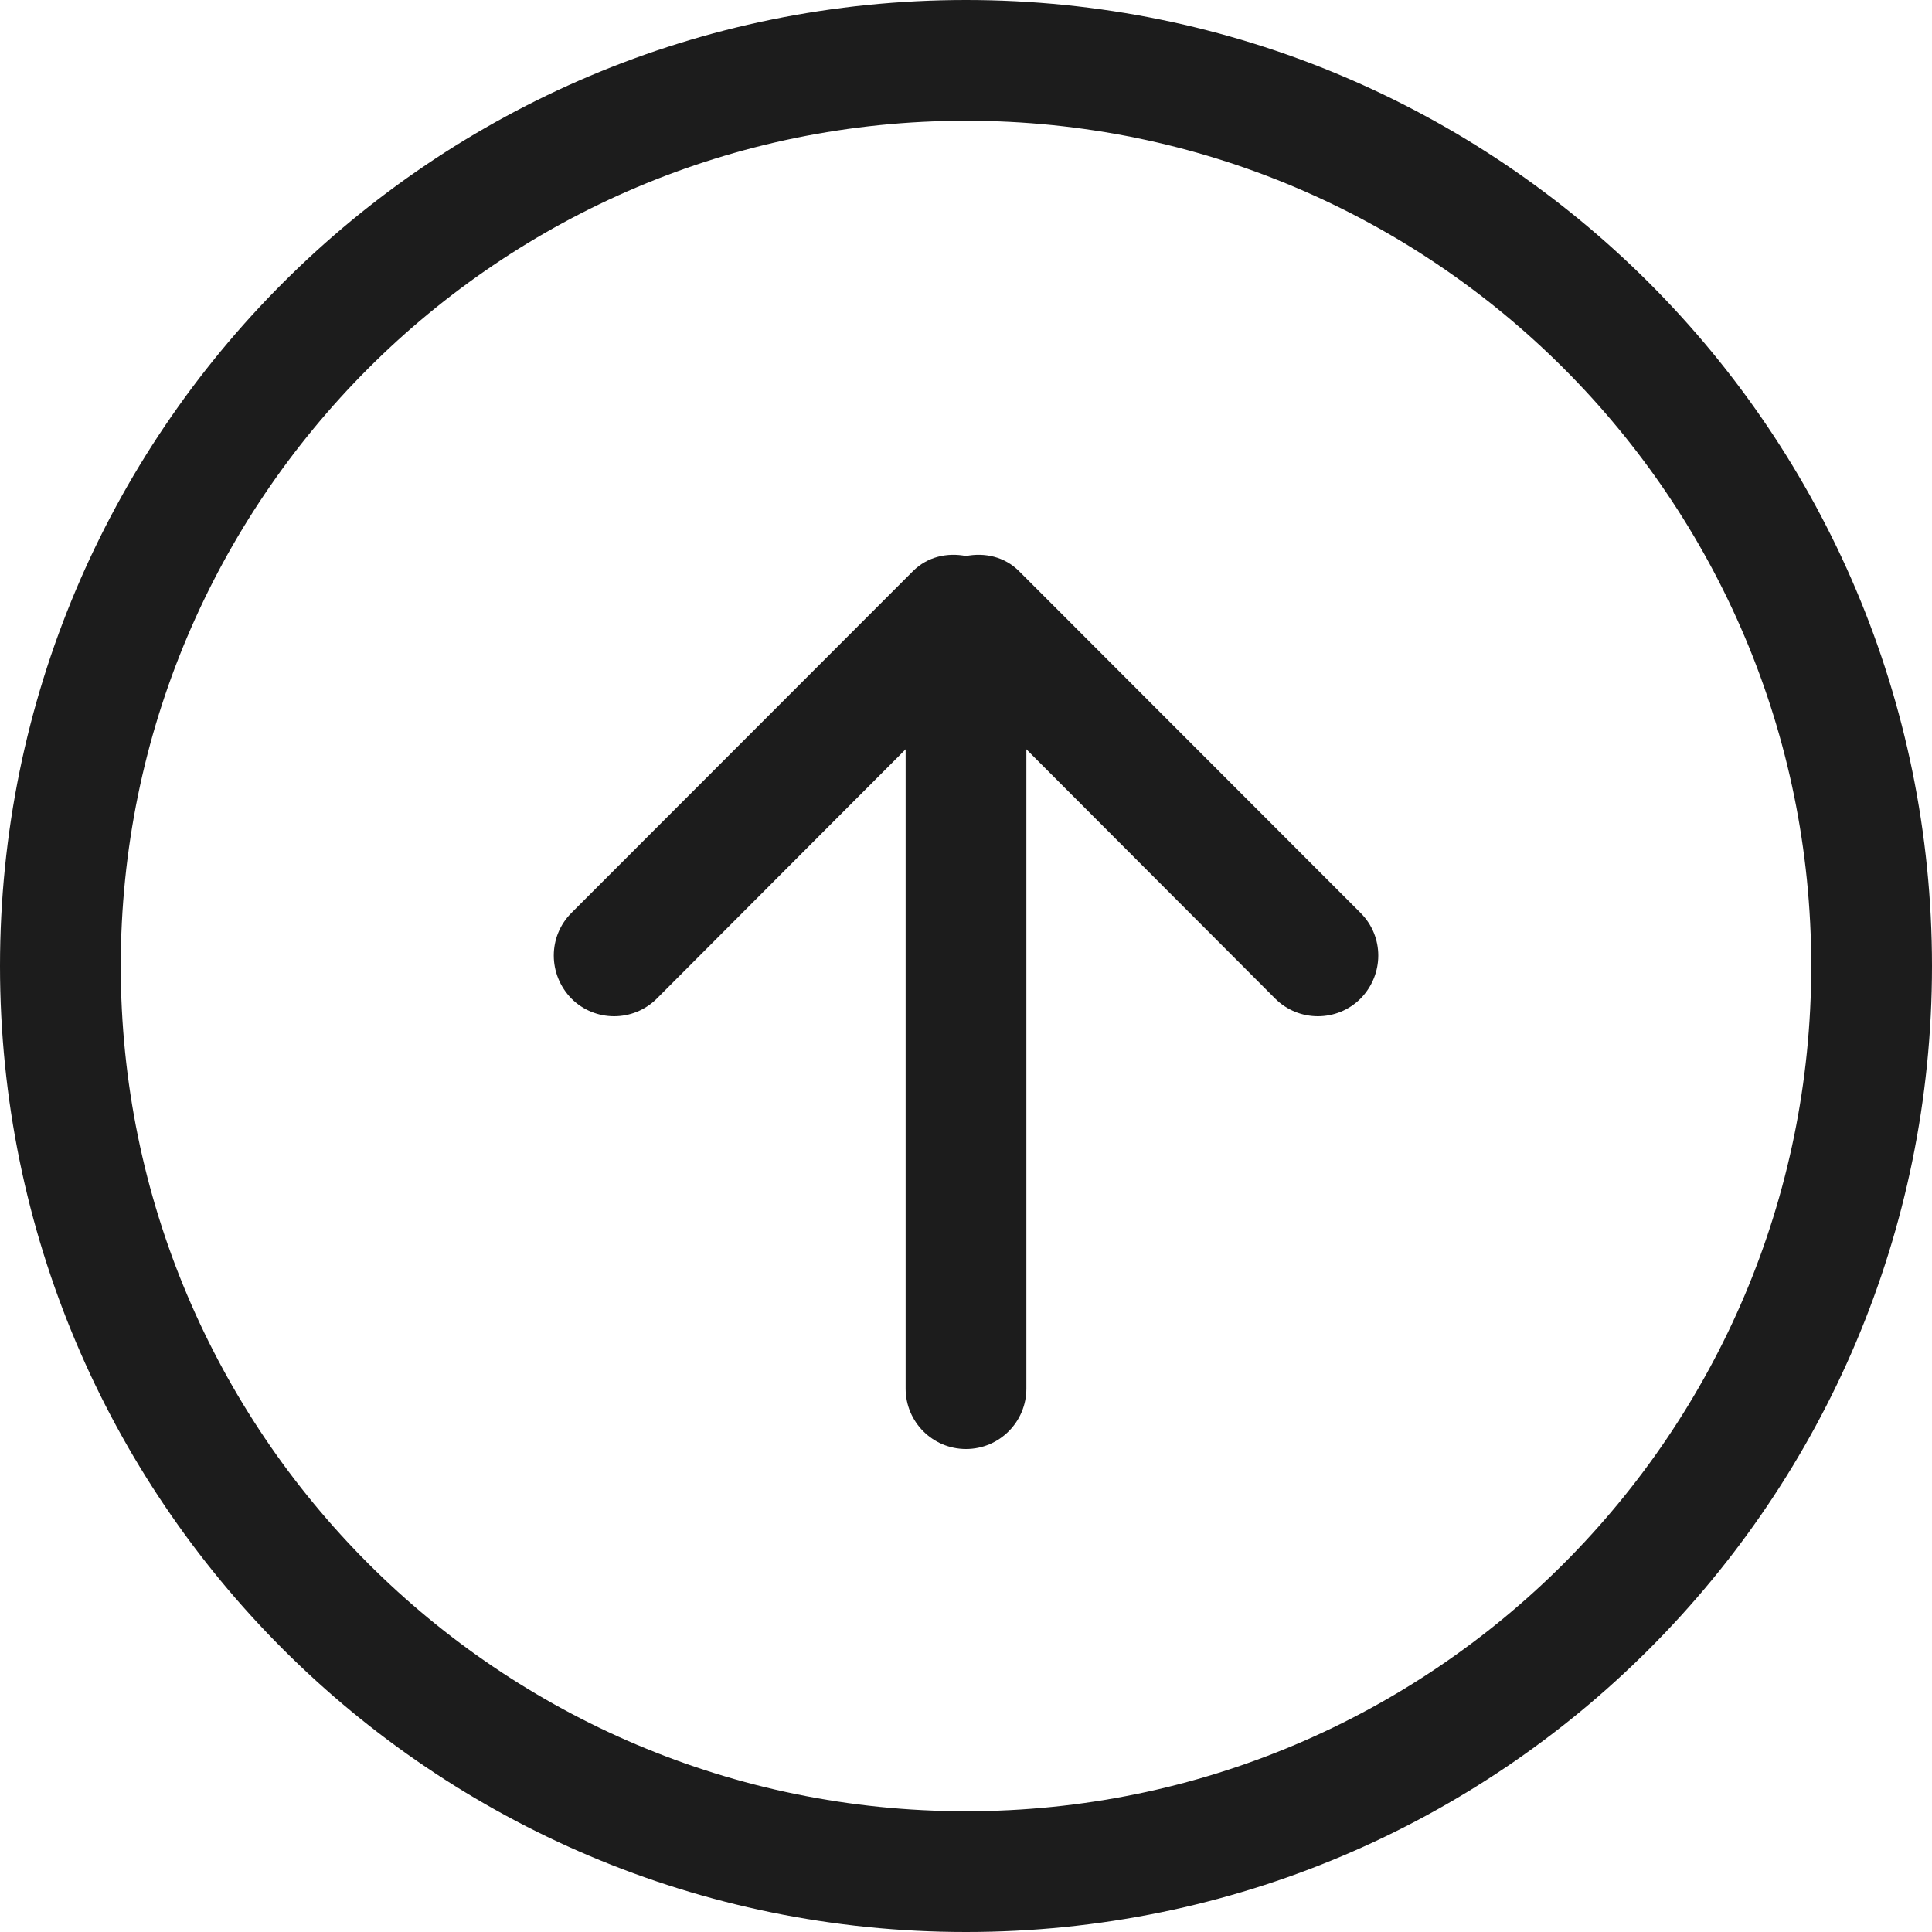
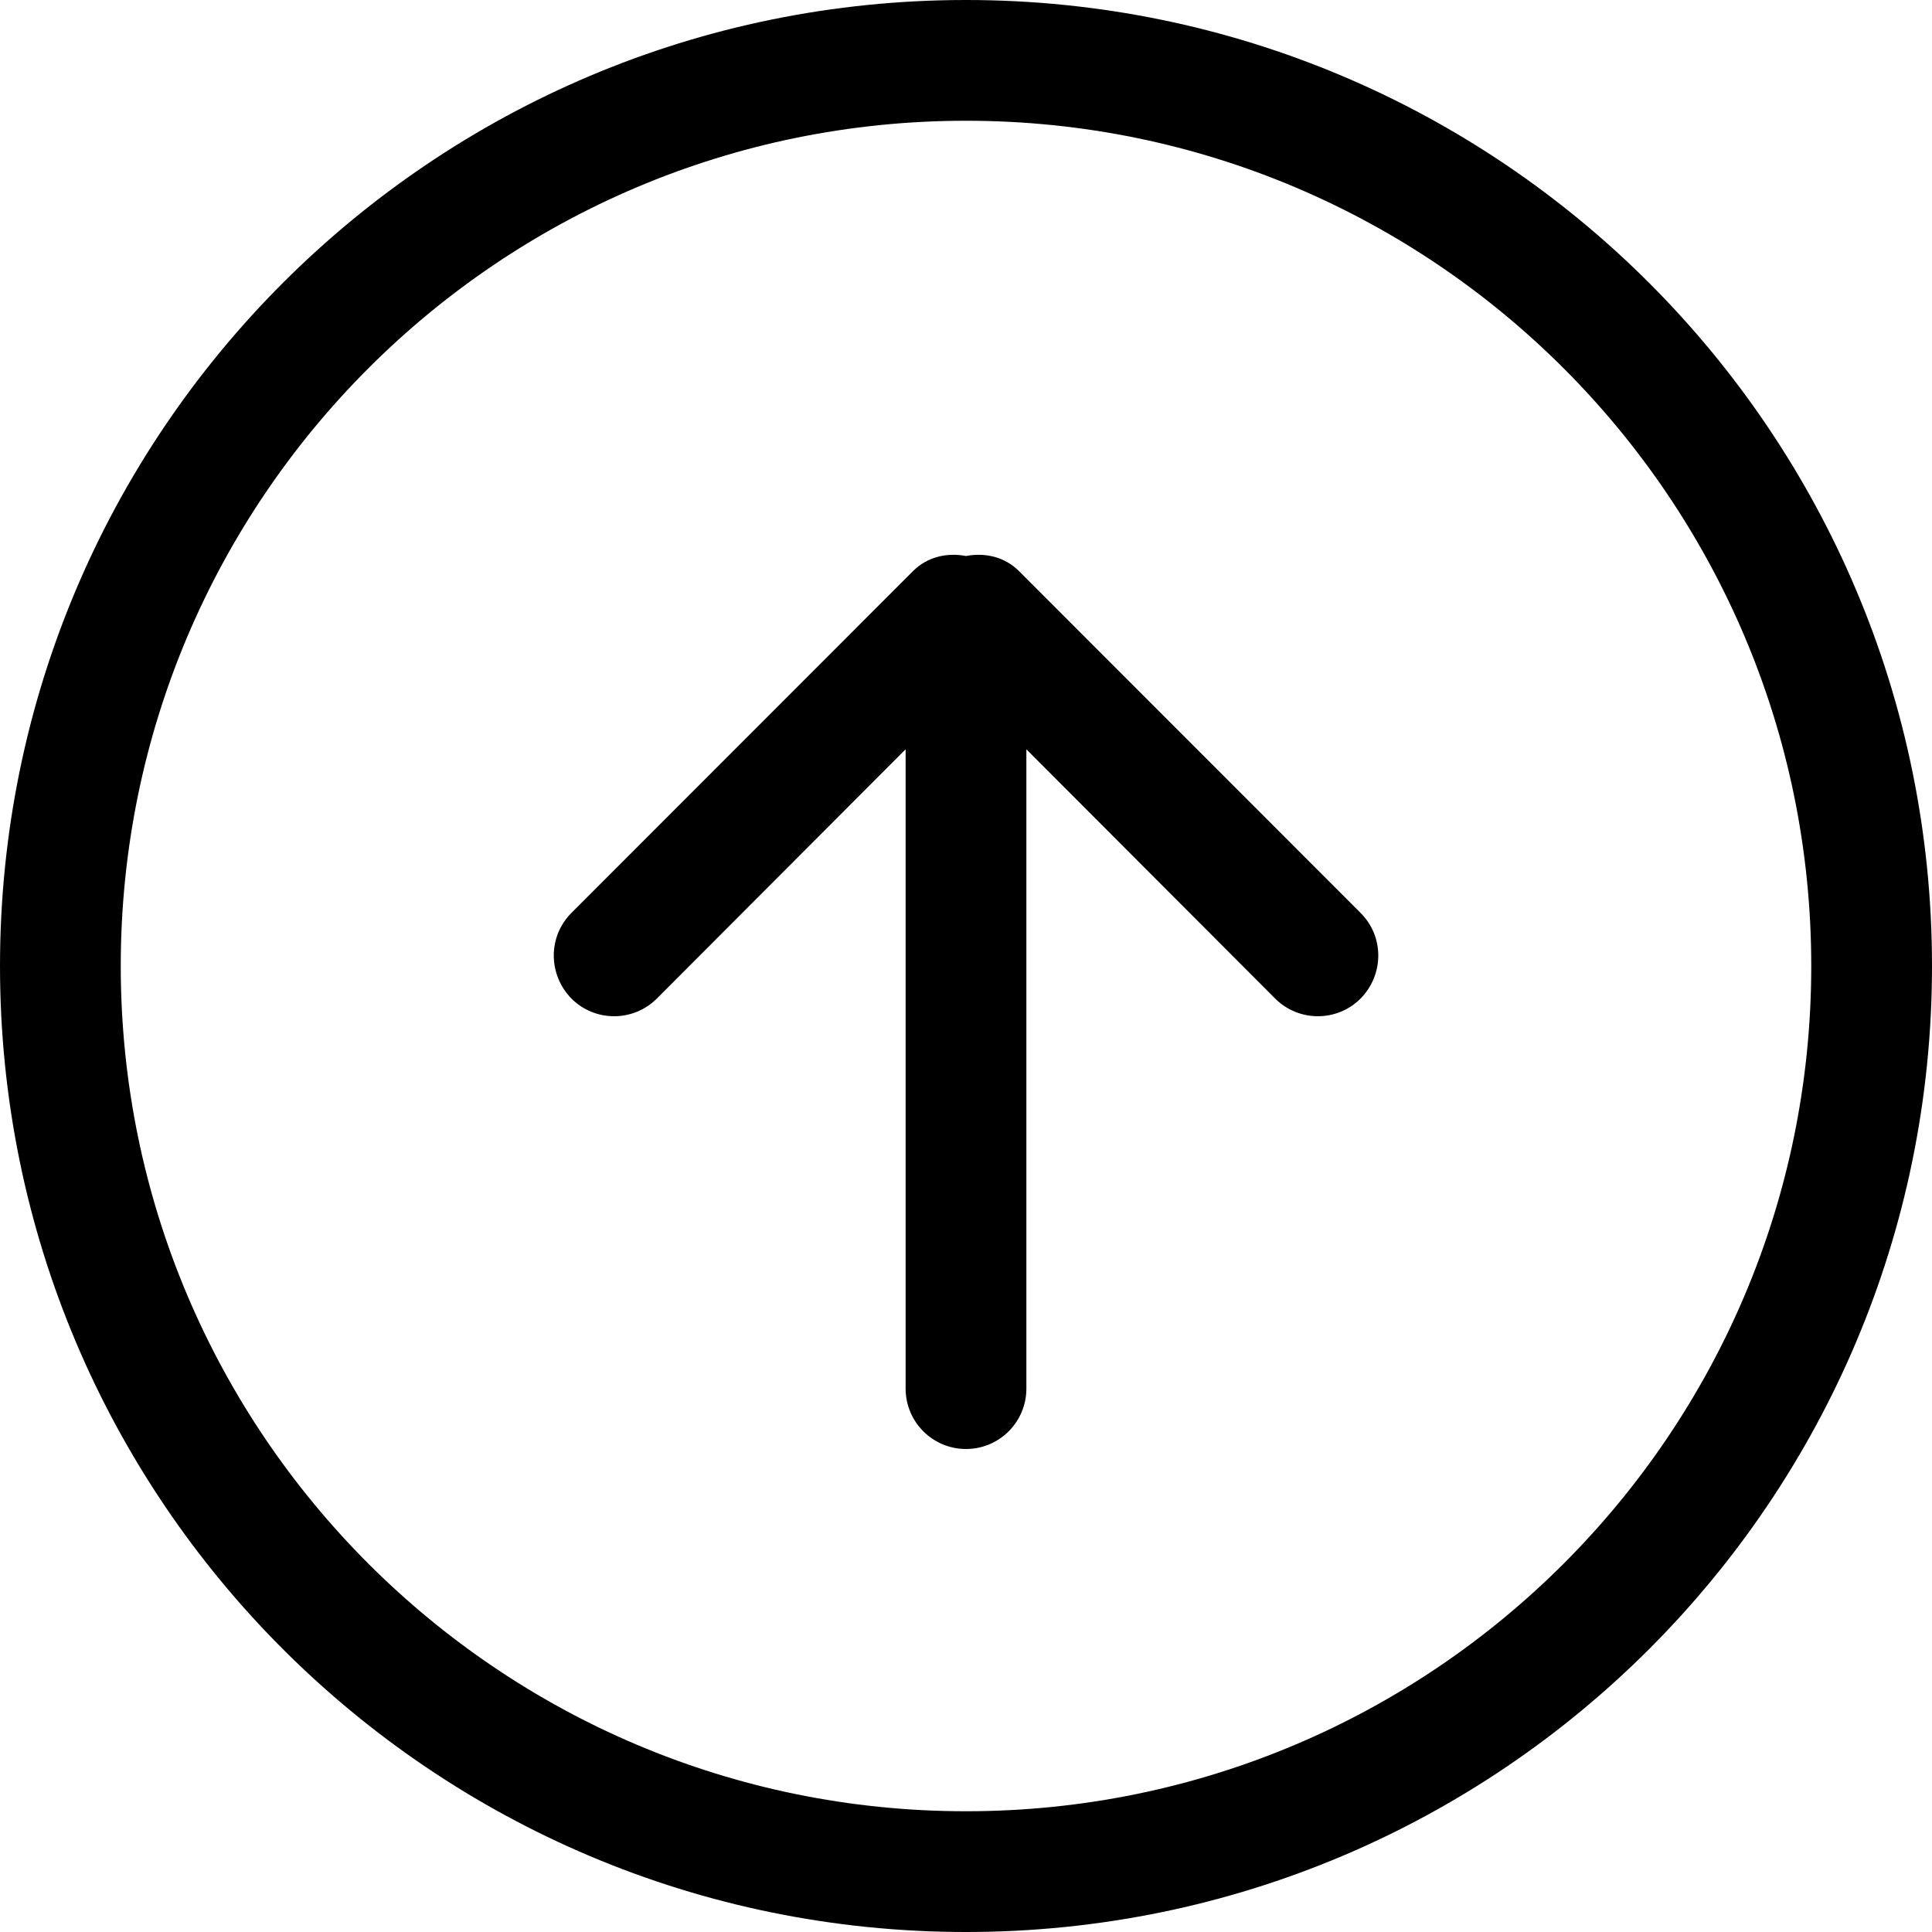
<svg xmlns="http://www.w3.org/2000/svg" width="24" height="24" viewBox="0 0 24 24" fill="none">
-   <path fill-rule="evenodd" clip-rule="evenodd" d="M12 22.5C6.201 22.5 1.5 17.797 1.5 12C1.5 6.202 6.201 1.5 12 1.5C17.799 1.5 22.5 6.202 22.5 12C22.5 17.797 17.799 22.5 12 22.5ZM12 0C5.372 0 0 5.37 0 12C0 18.63 5.372 24 12 24C18.628 24 24 18.63 24 12C24 5.37 18.628 0 12 0ZM12.659 7.095C12.479 6.915 12.233 6.862 12 6.907C11.767 6.862 11.521 6.915 11.341 7.095L7.099 11.34C6.806 11.633 6.806 12.105 7.099 12.405C7.391 12.697 7.866 12.697 8.159 12.405L11.25 9.308V17.25C11.25 17.663 11.585 18 12 18C12.415 18 12.75 17.663 12.75 17.25V9.308L15.841 12.405C16.134 12.697 16.609 12.697 16.901 12.405C17.195 12.105 17.195 11.633 16.901 11.34L12.659 7.095Z" fill="#1C1C1C" />
+   <path fill-rule="evenodd" clip-rule="evenodd" d="M12 22.5C6.201 22.5 1.5 17.797 1.5 12C1.5 6.202 6.201 1.5 12 1.5C17.799 1.5 22.5 6.202 22.5 12C22.5 17.797 17.799 22.5 12 22.5ZM12 0C5.372 0 0 5.37 0 12C0 18.63 5.372 24 12 24C18.628 24 24 18.63 24 12C24 5.37 18.628 0 12 0ZM12.659 7.095C12.479 6.915 12.233 6.862 12 6.907C11.767 6.862 11.521 6.915 11.341 7.095L7.099 11.34C6.806 11.633 6.806 12.105 7.099 12.405C7.391 12.697 7.866 12.697 8.159 12.405L11.25 9.308V17.25C11.25 17.663 11.585 18 12 18C12.415 18 12.75 17.663 12.75 17.25V9.308L15.841 12.405C16.134 12.697 16.609 12.697 16.901 12.405C17.195 12.105 17.195 11.633 16.901 11.34L12.659 7.095Z" fill="currentColor" />
</svg>
